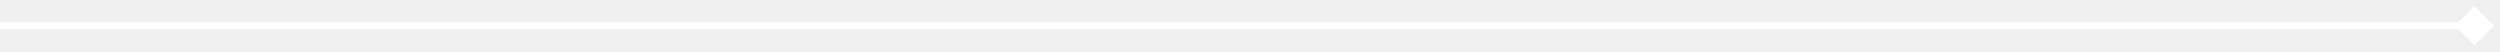
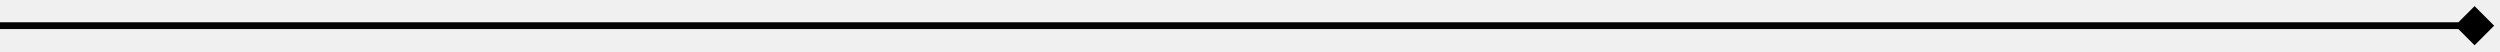
<svg xmlns="http://www.w3.org/2000/svg" width="292" height="6" viewBox="0 0 295 6" fill="none">
-   <path d="M294.309 3L292 0.691L289.691 3L292 5.309L294.309 3ZM-3.49691e-08 3.4L292 3.4L292 2.6L3.49691e-08 2.6L-3.49691e-08 3.4Z" fill="white" />
+   <path d="M294.309 3L292 0.691L289.691 3L292 5.309L294.309 3ZM-3.49691e-08 3.4L292 3.4L292 2.6L3.49691e-08 2.6L-3.49691e-08 3.4Z" fill="black" />
</svg>
